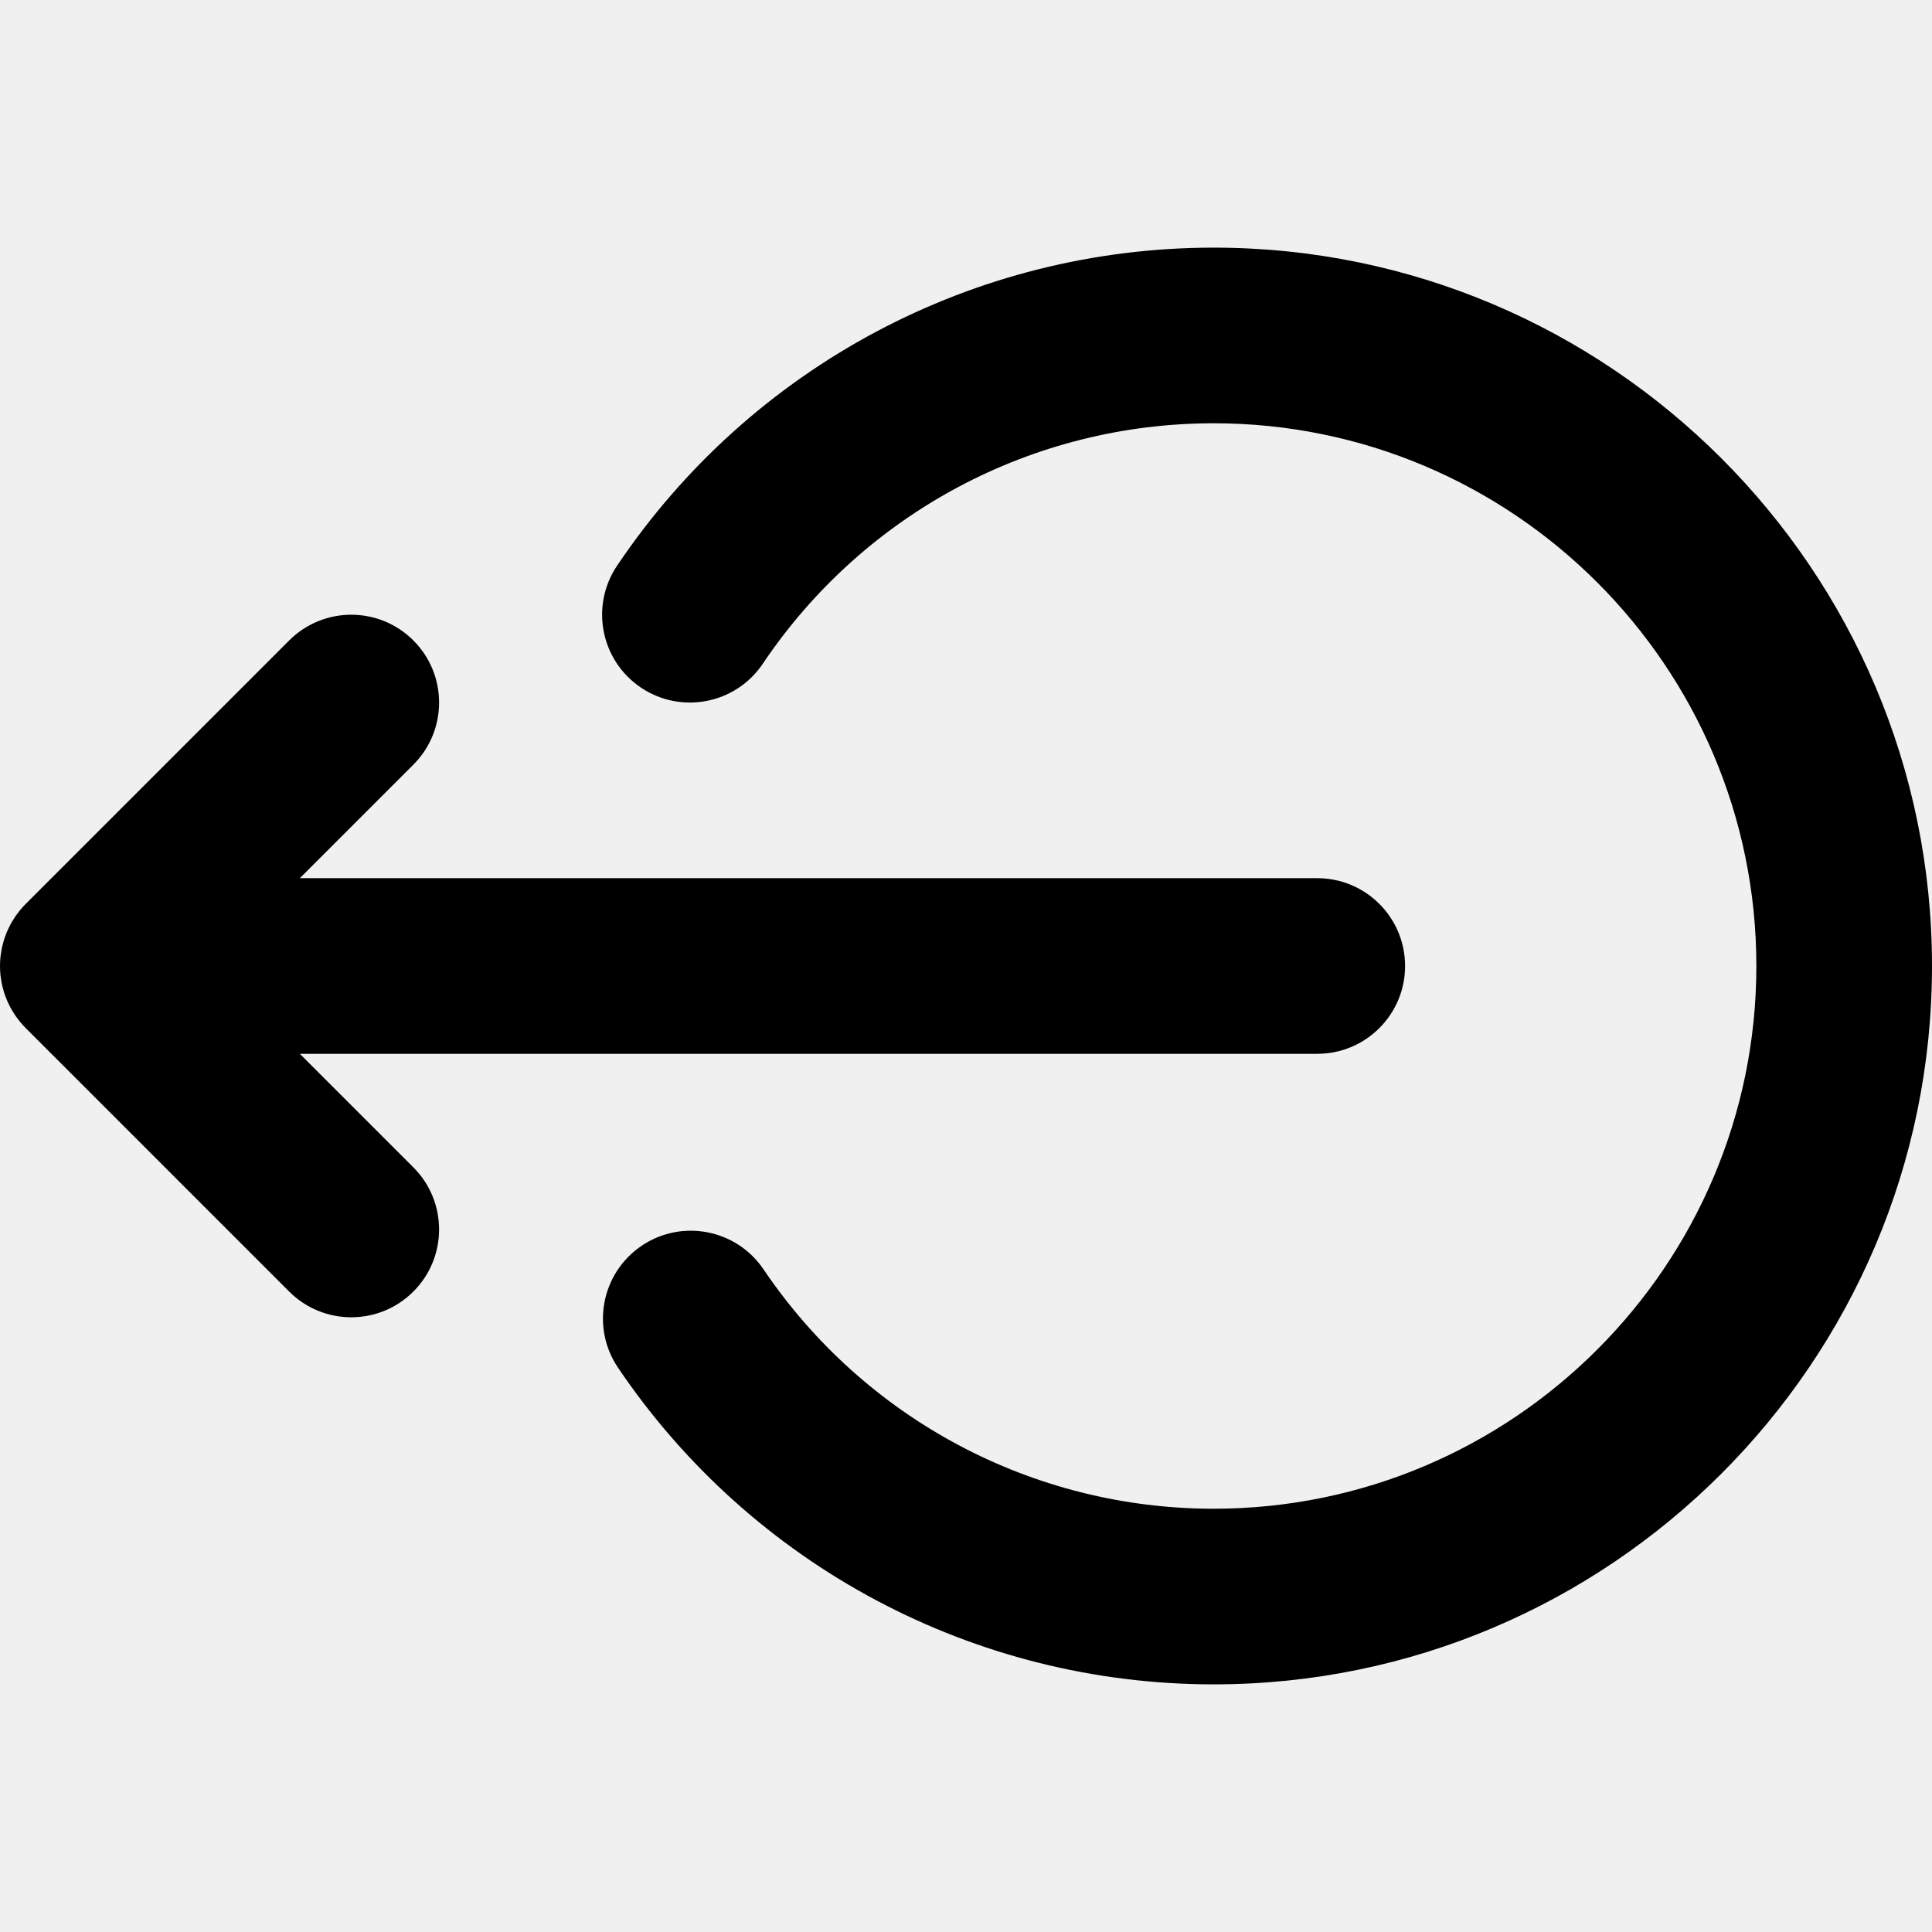
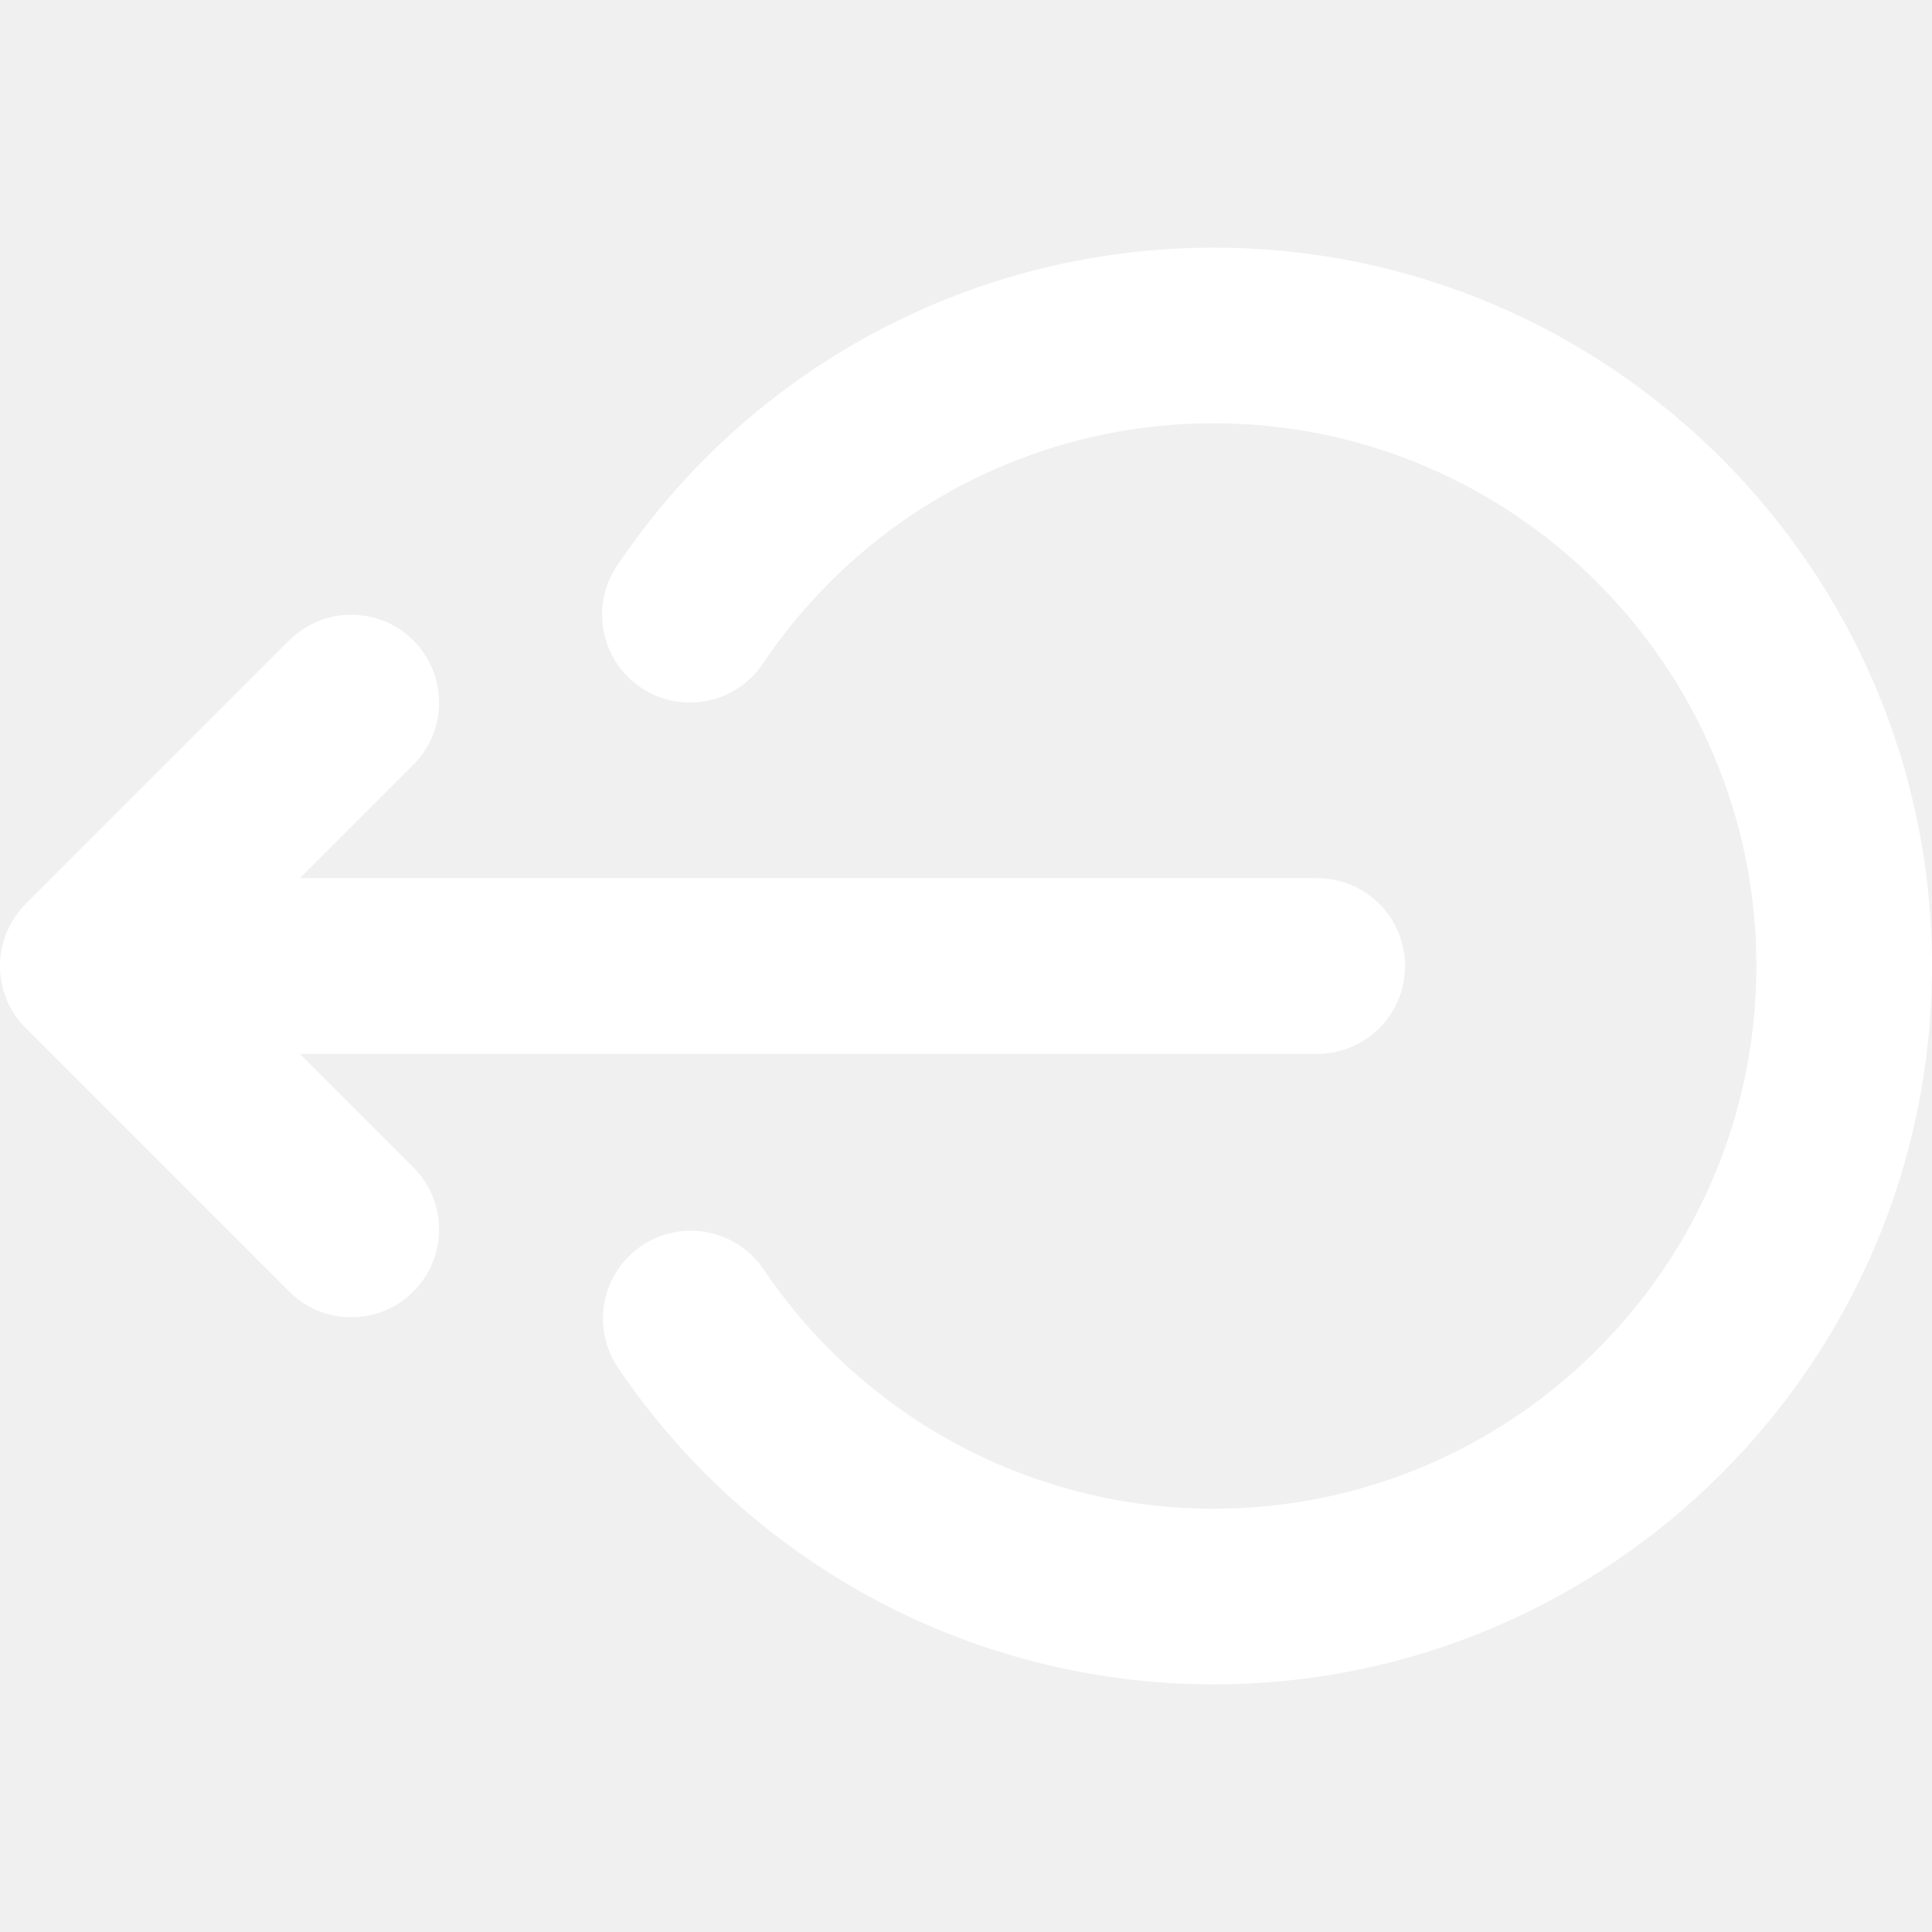
- <svg xmlns="http://www.w3.org/2000/svg" version="1.1" id="Layer_1" x="0px" y="0px" viewBox="0 0 330 330" style="enable-background:new 0 0 330 330;" xml:space="preserve">
+ <svg xmlns="http://www.w3.org/2000/svg" version="1.1" fill="#fff" id="Layer_1" x="0px" y="0px" viewBox="0 0 330 330" style="enable-background:new 0 0 330 330;" xml:space="preserve">
  <g id="XMLID_2_">
    <path id="XMLID_4_" d="M51.213,180h173.785c8.284,0,15-6.716,15-15s-6.716-15-15-15H51.213l19.394-19.393   c5.858-5.857,5.858-15.355,0-21.213c-5.856-5.858-15.354-5.858-21.213,0L4.397,154.391c-0.348,0.347-0.676,0.71-0.988,1.09   c-0.076,0.093-0.141,0.193-0.215,0.288c-0.229,0.291-0.454,0.583-0.66,0.891c-0.06,0.09-0.109,0.185-0.168,0.276   c-0.206,0.322-0.408,0.647-0.59,0.986c-0.035,0.067-0.064,0.138-0.099,0.205c-0.189,0.367-0.371,0.739-0.53,1.123   c-0.02,0.047-0.034,0.097-0.053,0.145c-0.163,0.404-0.314,0.813-0.442,1.234c-0.017,0.053-0.026,0.108-0.041,0.162   c-0.121,0.413-0.232,0.83-0.317,1.257c-0.025,0.127-0.036,0.258-0.059,0.386c-0.062,0.354-0.124,0.708-0.159,1.069   C0.025,163.998,0,164.498,0,165s0.025,1.002,0.076,1.498c0.035,0.366,0.099,0.723,0.16,1.08c0.022,0.124,0.033,0.251,0.058,0.374   c0.086,0.431,0.196,0.852,0.318,1.269c0.015,0.049,0.024,0.101,0.039,0.15c0.129,0.423,0.28,0.836,0.445,1.244   c0.018,0.044,0.031,0.091,0.05,0.135c0.16,0.387,0.343,0.761,0.534,1.13c0.033,0.065,0.061,0.133,0.095,0.198   c0.184,0.341,0.387,0.669,0.596,0.994c0.056,0.088,0.104,0.181,0.162,0.267c0.207,0.309,0.434,0.603,0.662,0.895   c0.073,0.094,0.138,0.193,0.213,0.285c0.313,0.379,0.641,0.743,0.988,1.09l44.997,44.997C52.322,223.536,56.161,225,60,225   s7.678-1.464,10.606-4.394c5.858-5.858,5.858-15.355,0-21.213L51.213,180z" />
    <path id="XMLID_5_" d="M207.299,42.299c-40.944,0-79.038,20.312-101.903,54.333c-4.62,6.875-2.792,16.195,4.083,20.816   c6.876,4.62,16.195,2.794,20.817-4.083c17.281-25.715,46.067-41.067,77.003-41.067C258.414,72.299,300,113.884,300,165   s-41.586,92.701-92.701,92.701c-30.845,0-59.584-15.283-76.878-40.881c-4.639-6.865-13.961-8.669-20.827-4.032   c-6.864,4.638-8.67,13.962-4.032,20.826c22.881,33.868,60.913,54.087,101.737,54.087C274.956,287.701,330,232.658,330,165   S274.956,42.299,207.299,42.299z" />
  </g>
  <g>
</g>
  <g>
</g>
  <g>
</g>
  <g>
</g>
  <g>
</g>
  <g>
</g>
  <g>
</g>
  <g>
</g>
  <g>
</g>
  <g>
</g>
  <g>
</g>
  <g>
</g>
  <g>
</g>
  <g>
</g>
  <g>
</g>
</svg>
